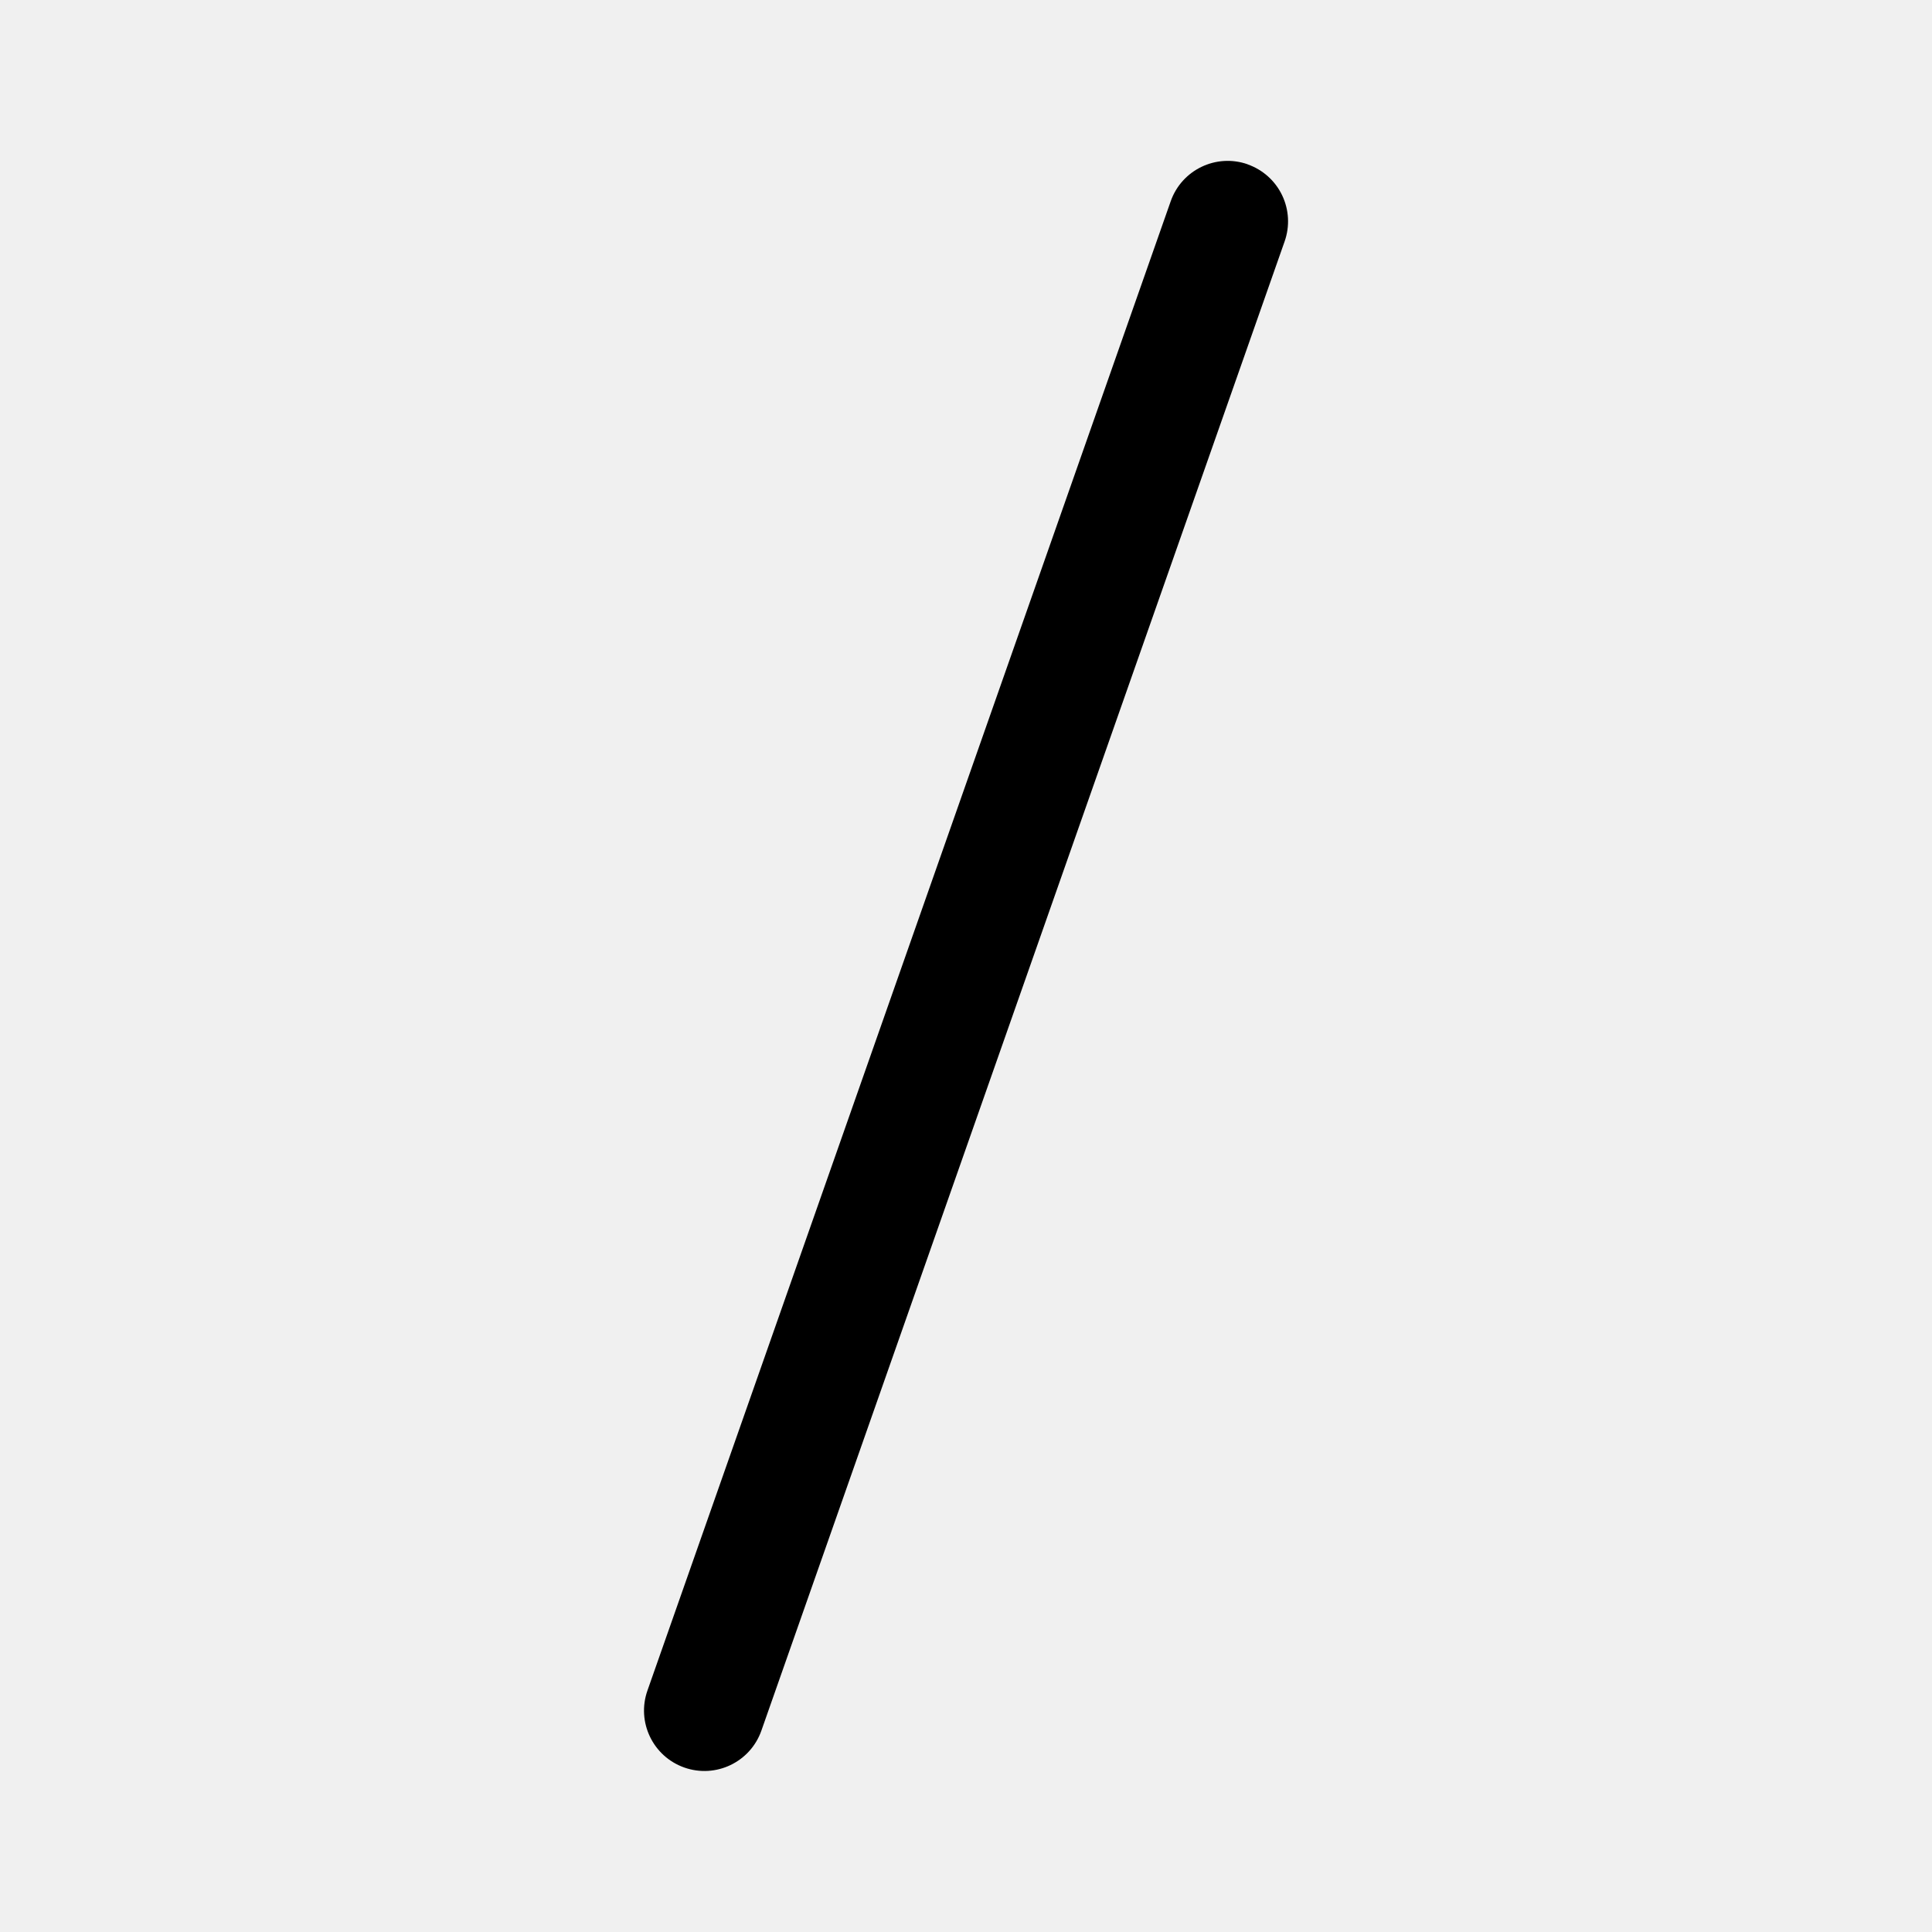
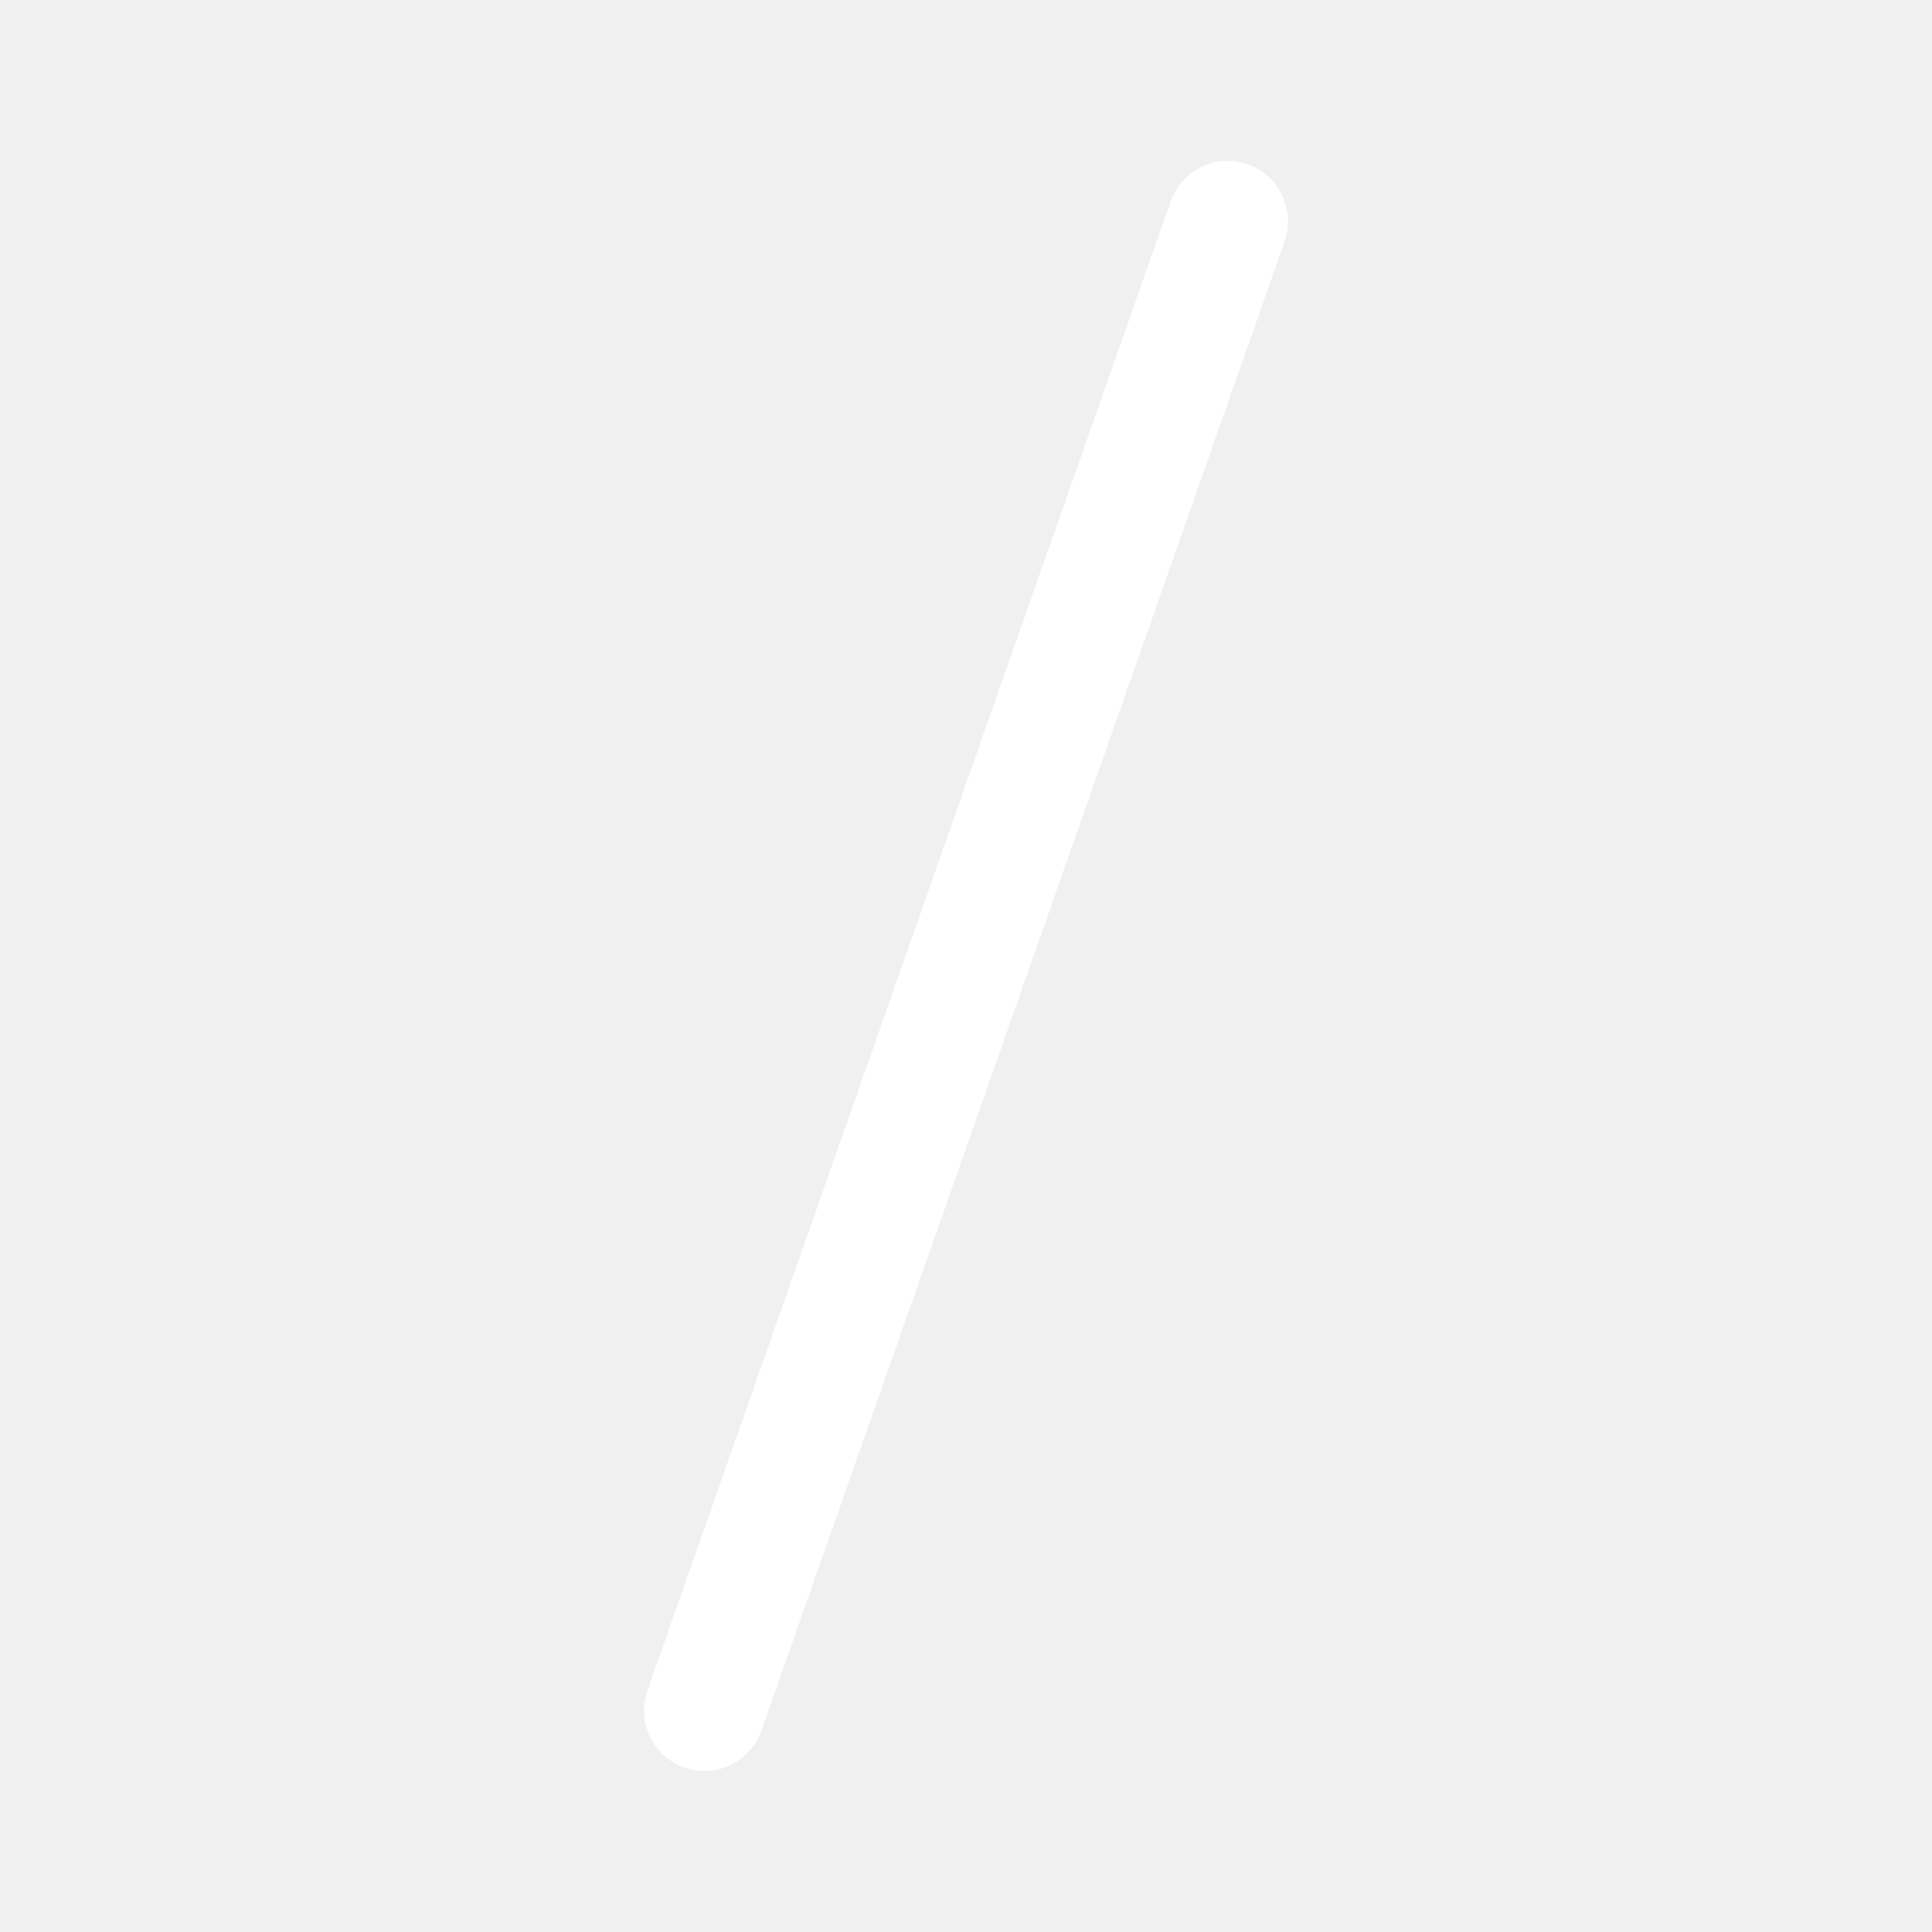
<svg xmlns="http://www.w3.org/2000/svg" width="1em" height="1em" viewBox="0 0 24 24">
-   <path fill="currentColor" d="M15.499 2.042a.75.75 0 0 1 .459.957l-6.5 18.5A.75.75 0 0 1 8.043 21l6.5-18.5a.75.75 0 0 1 .956-.459" />
+   <path fill="#fff" d="M15.499 2.042a.75.75 0 0 1 .459.957l-6.5 18.5A.75.75 0 0 1 8.043 21l6.5-18.5a.75.75 0 0 1 .956-.459" />
</svg>
